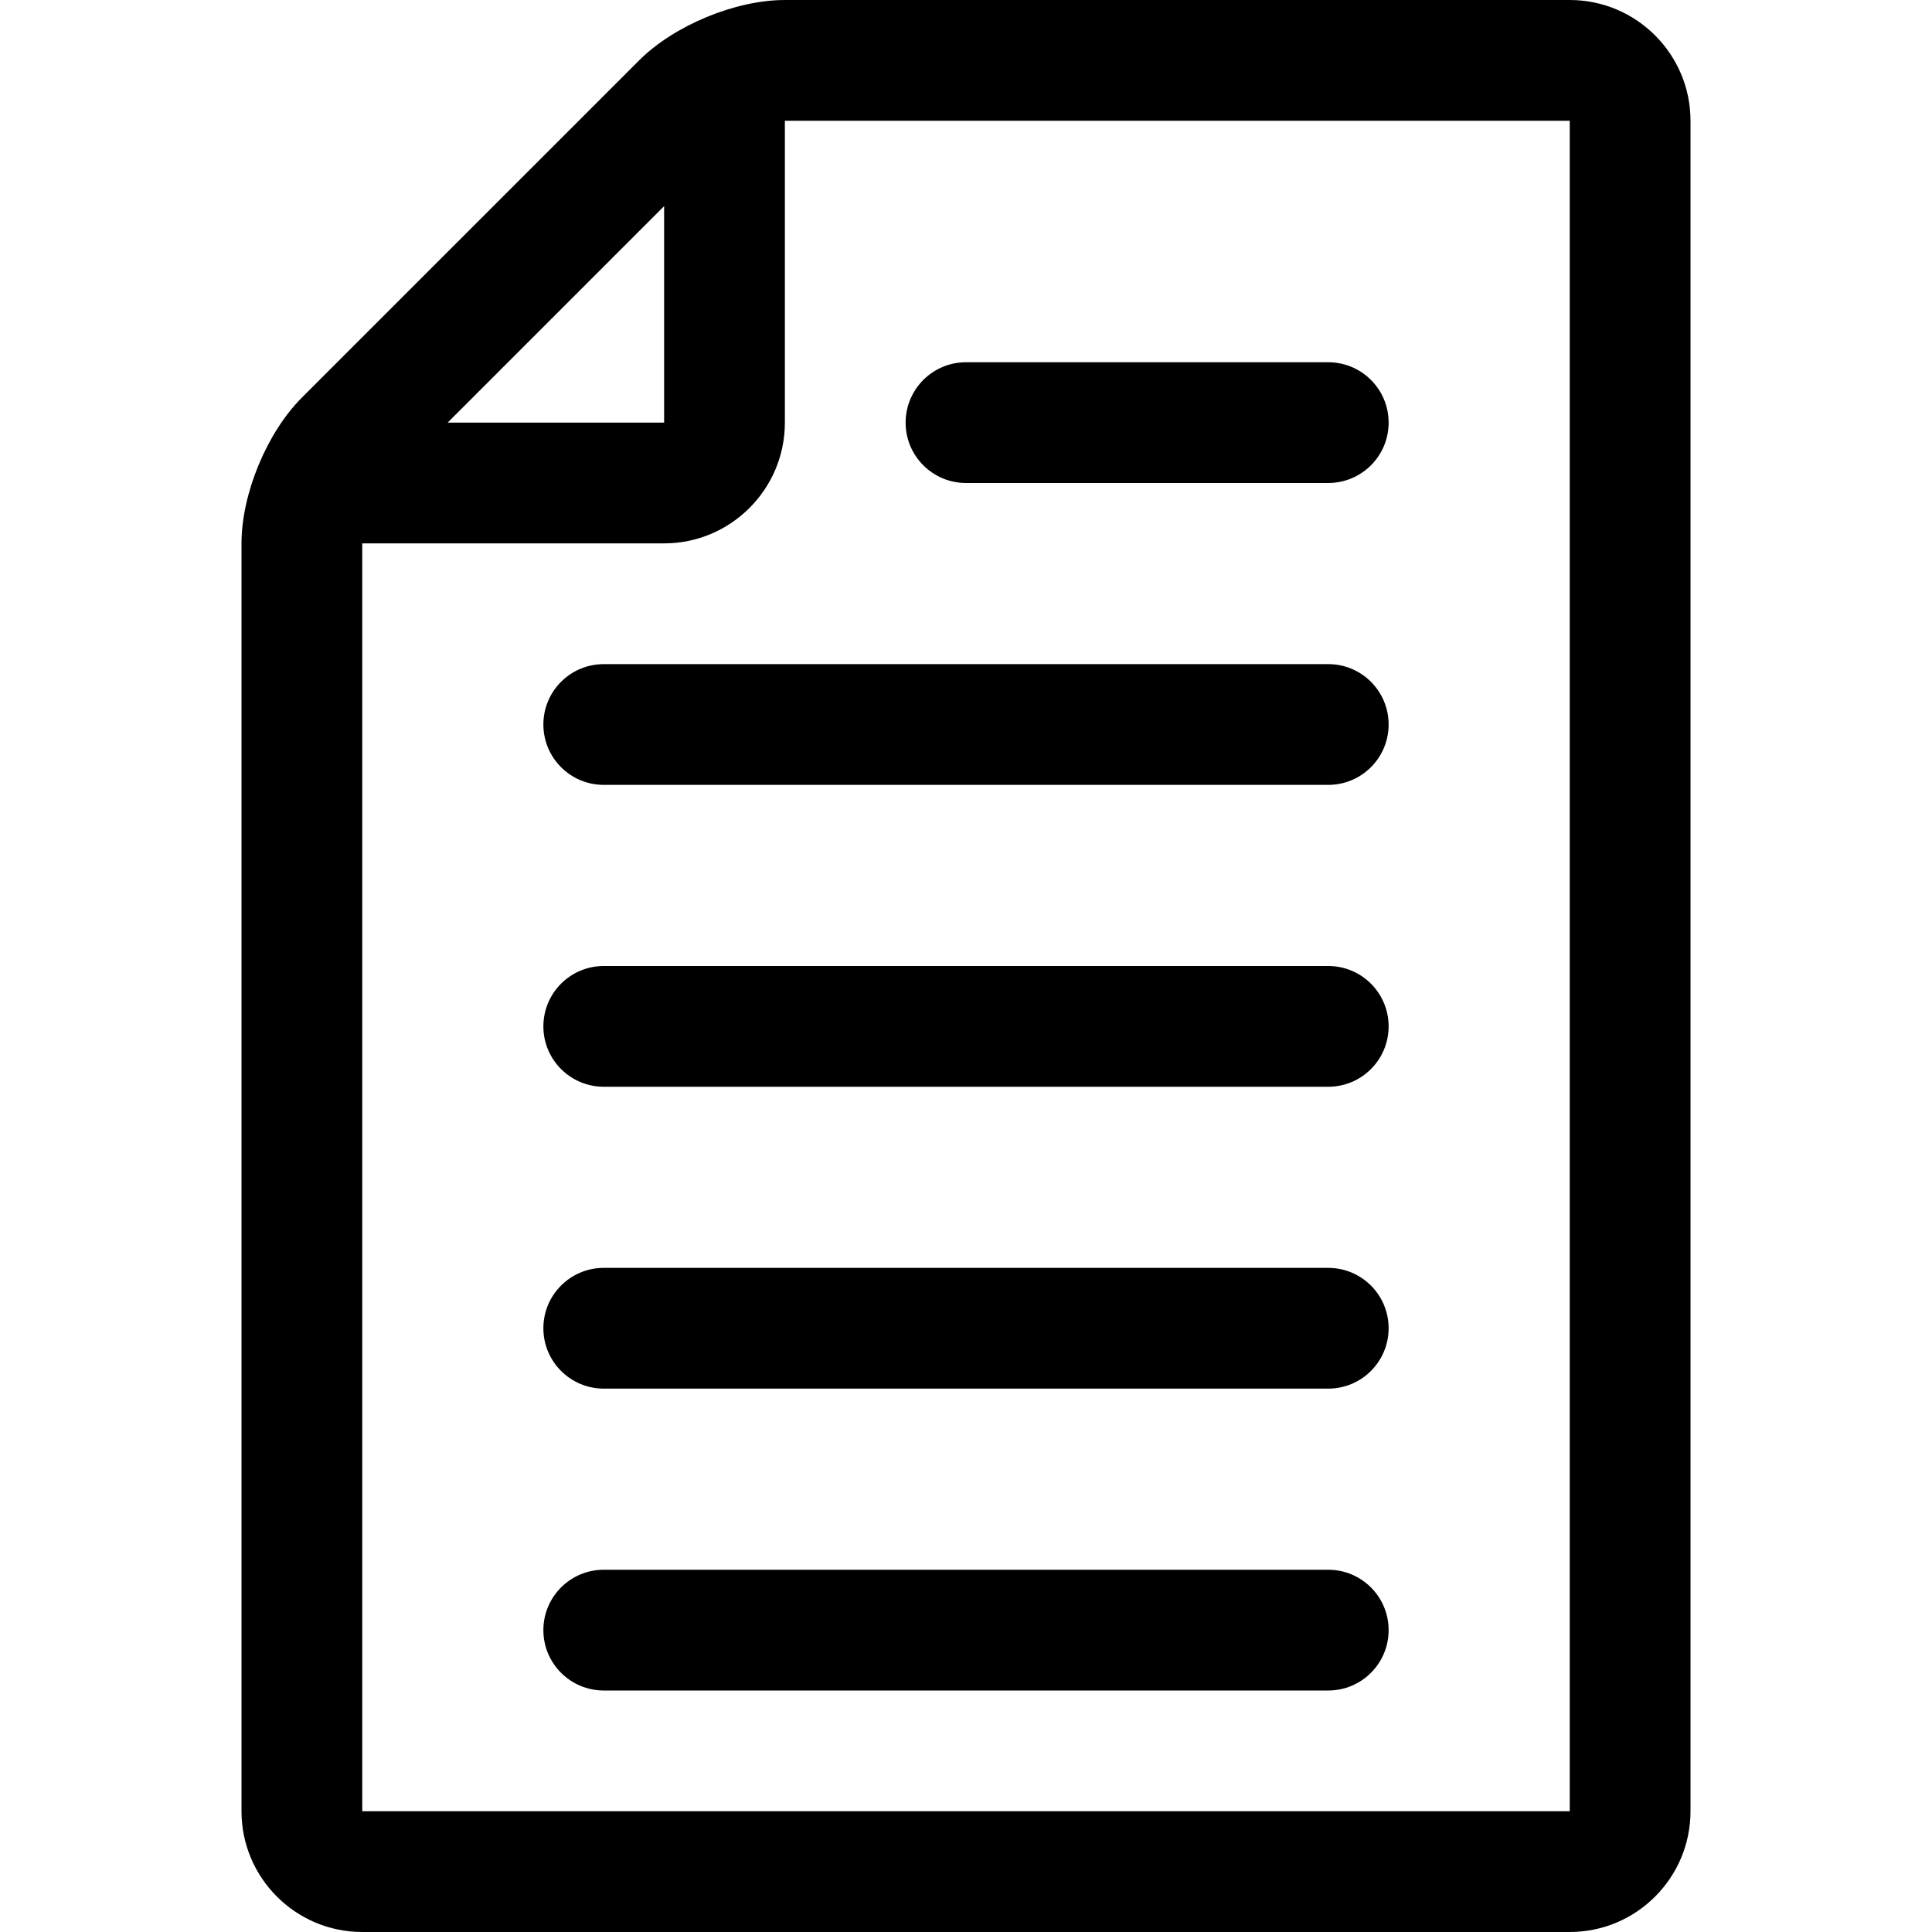
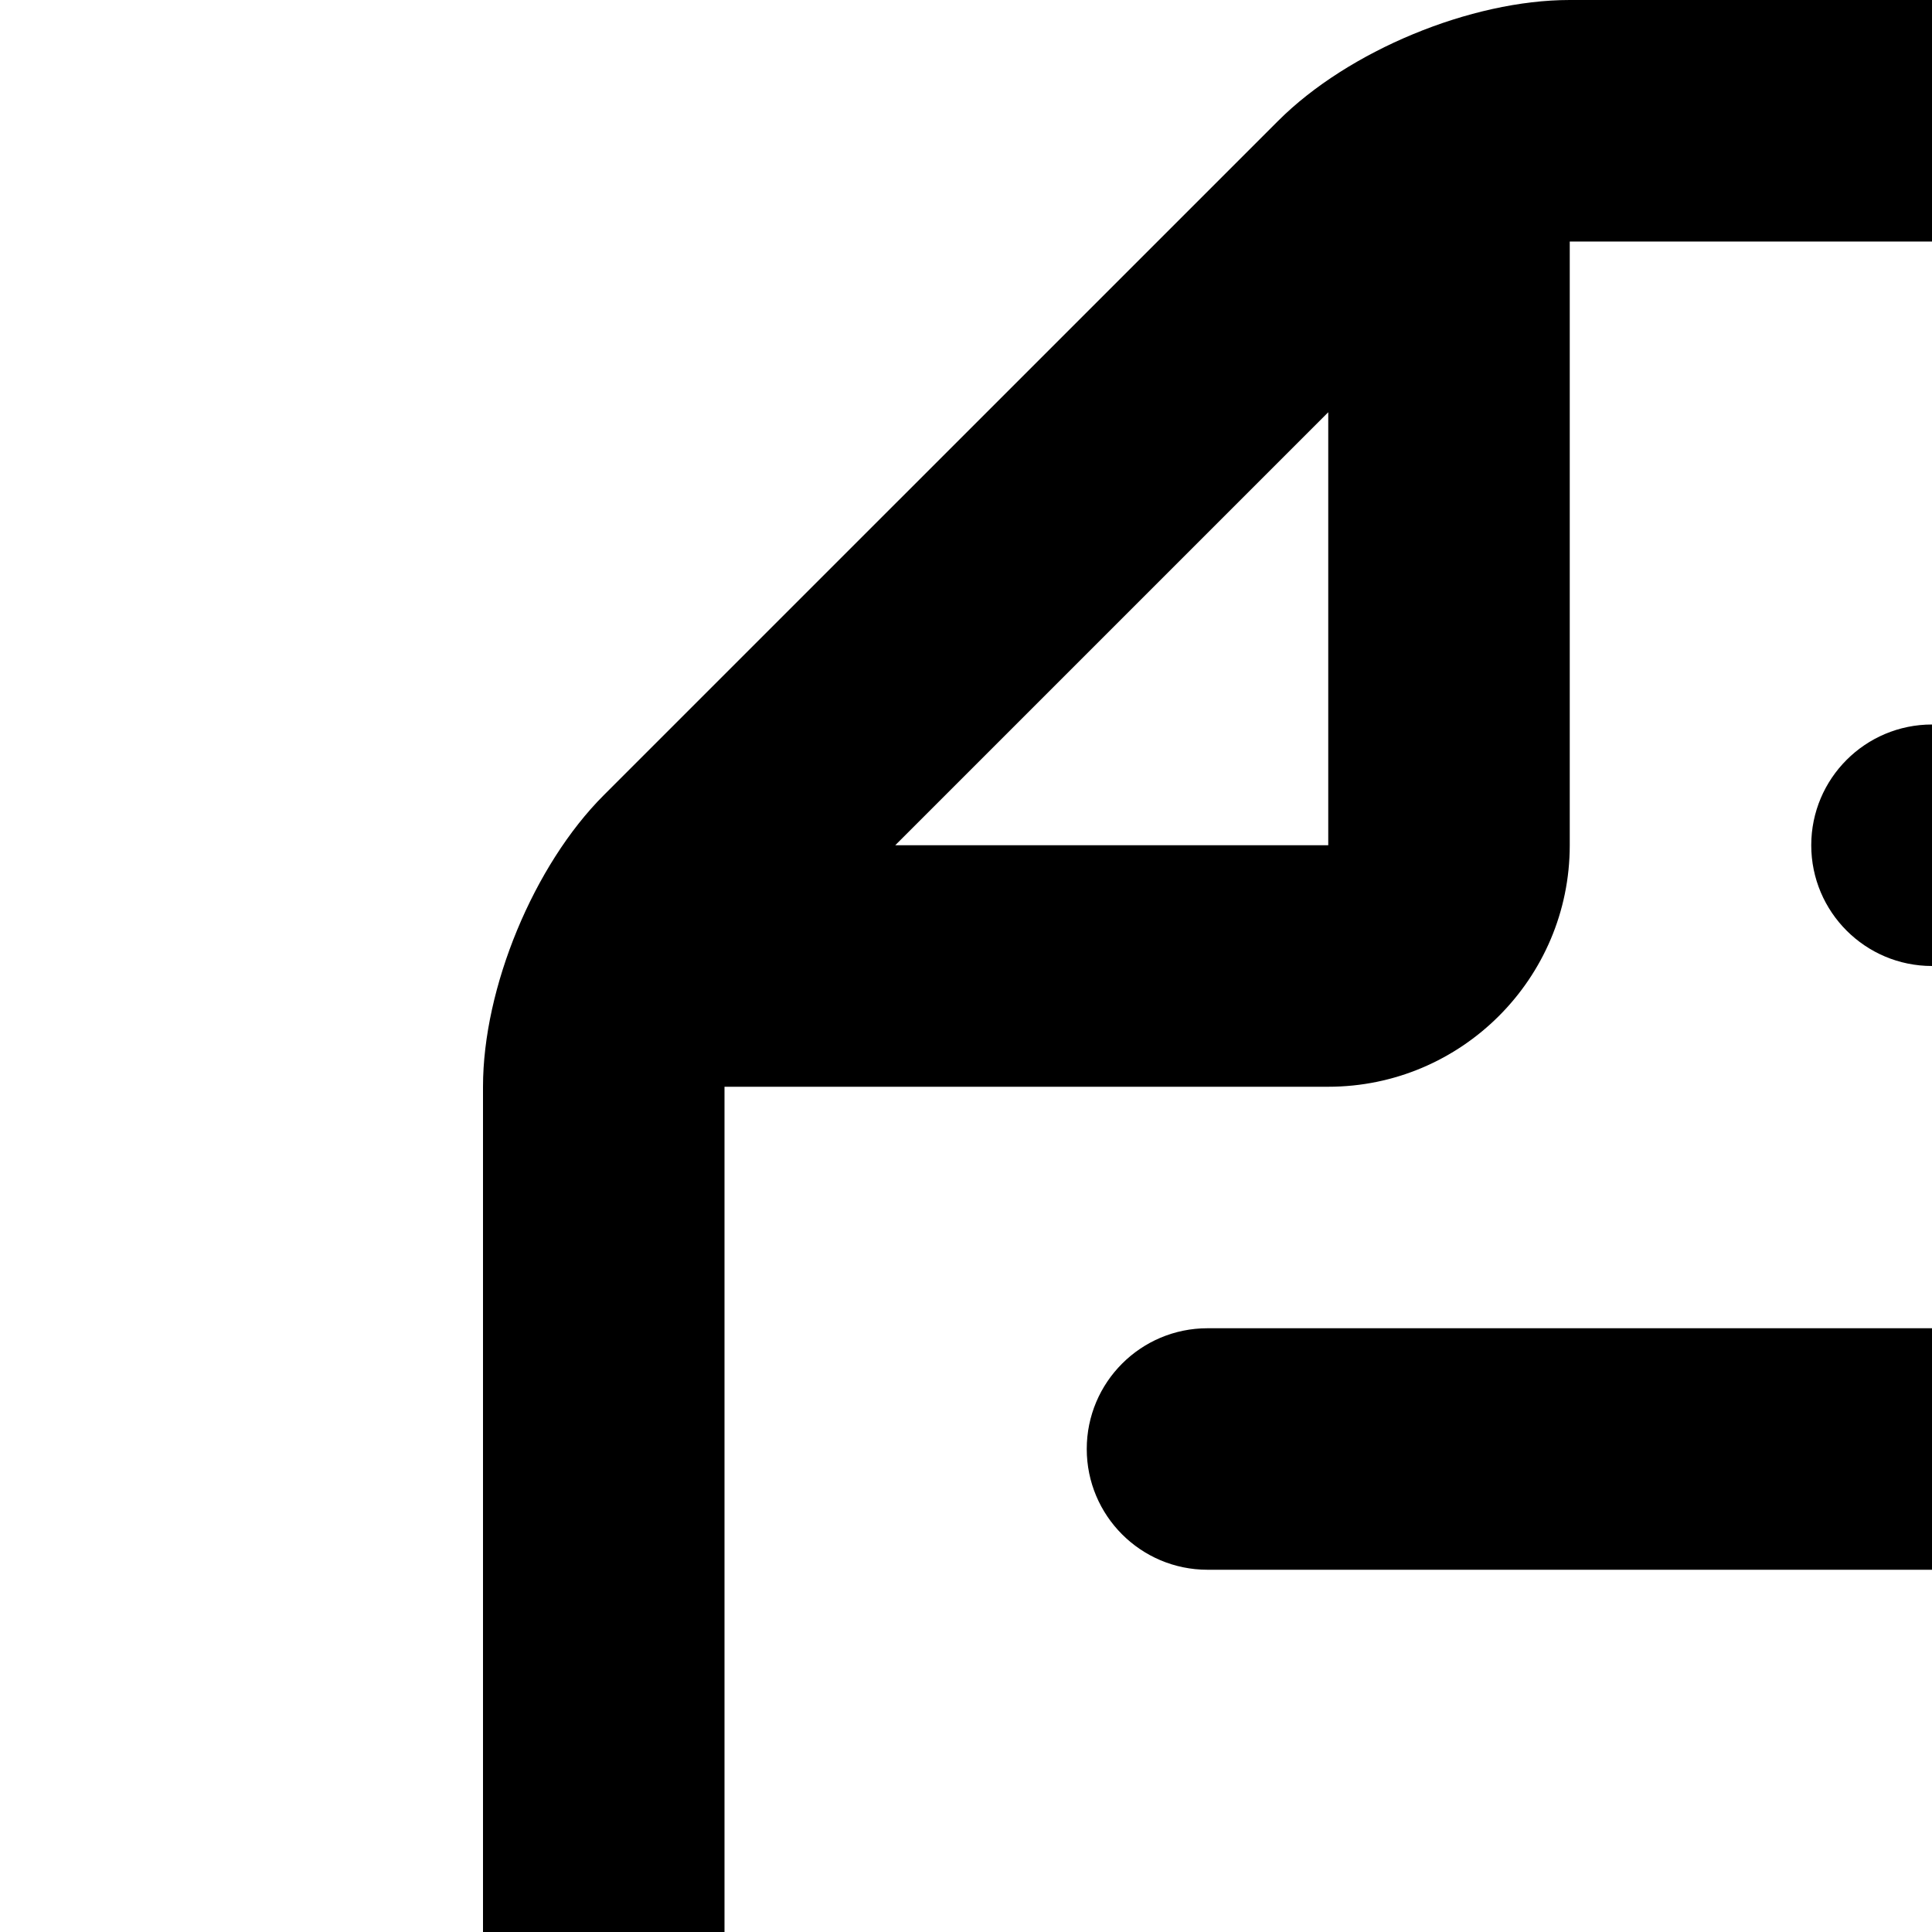
- <svg xmlns="http://www.w3.org/2000/svg" width="64" height="64" id="paper">
+ <svg xmlns="http://www.w3.org/2000/svg" width="32" height="32" id="paper">
  <path d="M52 64c2.206 0 4-1.794 4-4V4c0-2.206-1.794-4-4-4H26c-1.638 0-3.668.841-4.828 2L10 13.171C8.841 14.33 8 16.36 8 18v42c0 2.206 1.794 4 4 4h40zm0-60v56H12V18h10c2.206 0 4-1.794 4-4V4h26zM22 6.828V14h-7.172L22 6.828z" />
  <path d="M32 16h12a2 2 0 0 0 0-4H32a2 2 0 0 0 0 4zM44 22H20a2 2 0 0 0 0 4h24a2 2 0 0 0 0-4zM44 32H20a2 2 0 0 0 0 4h24a2 2 0 0 0 0-4zM44 42H20a2 2 0 0 0 0 4h24a2 2 0 0 0 0-4zM44 52H20a2 2 0 0 0 0 4h24a2 2 0 0 0 0-4z" />
</svg>
